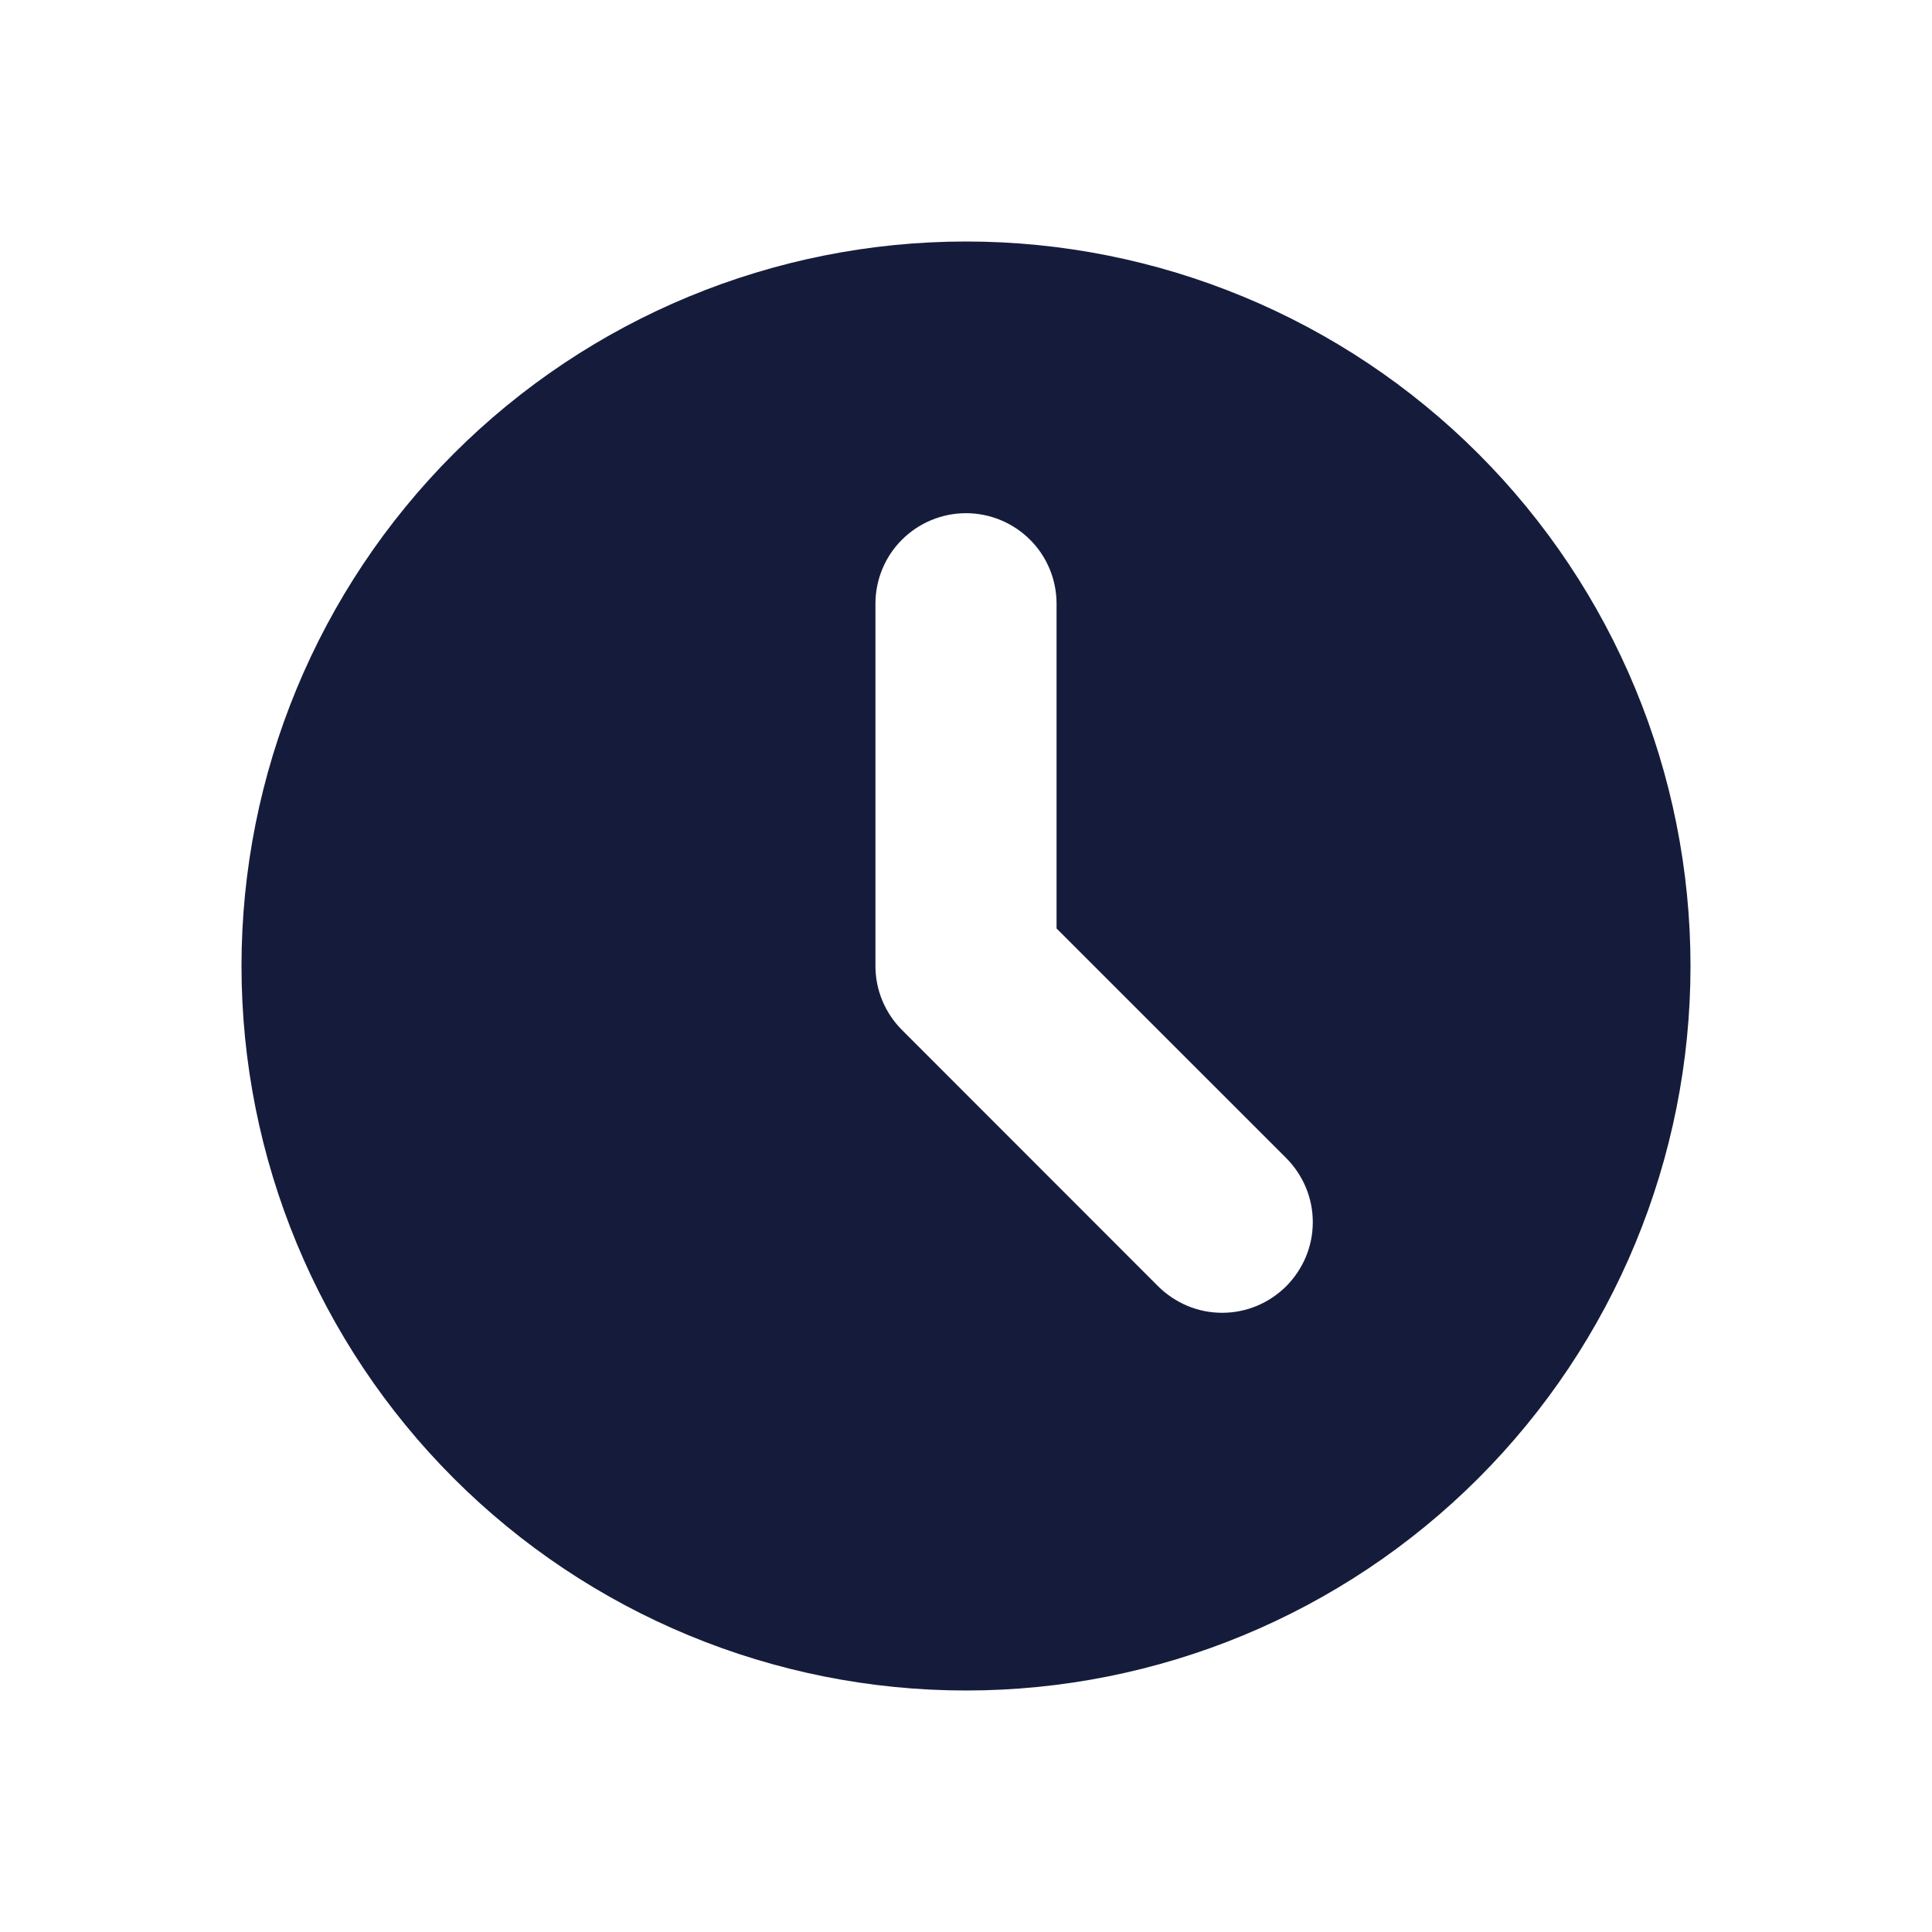
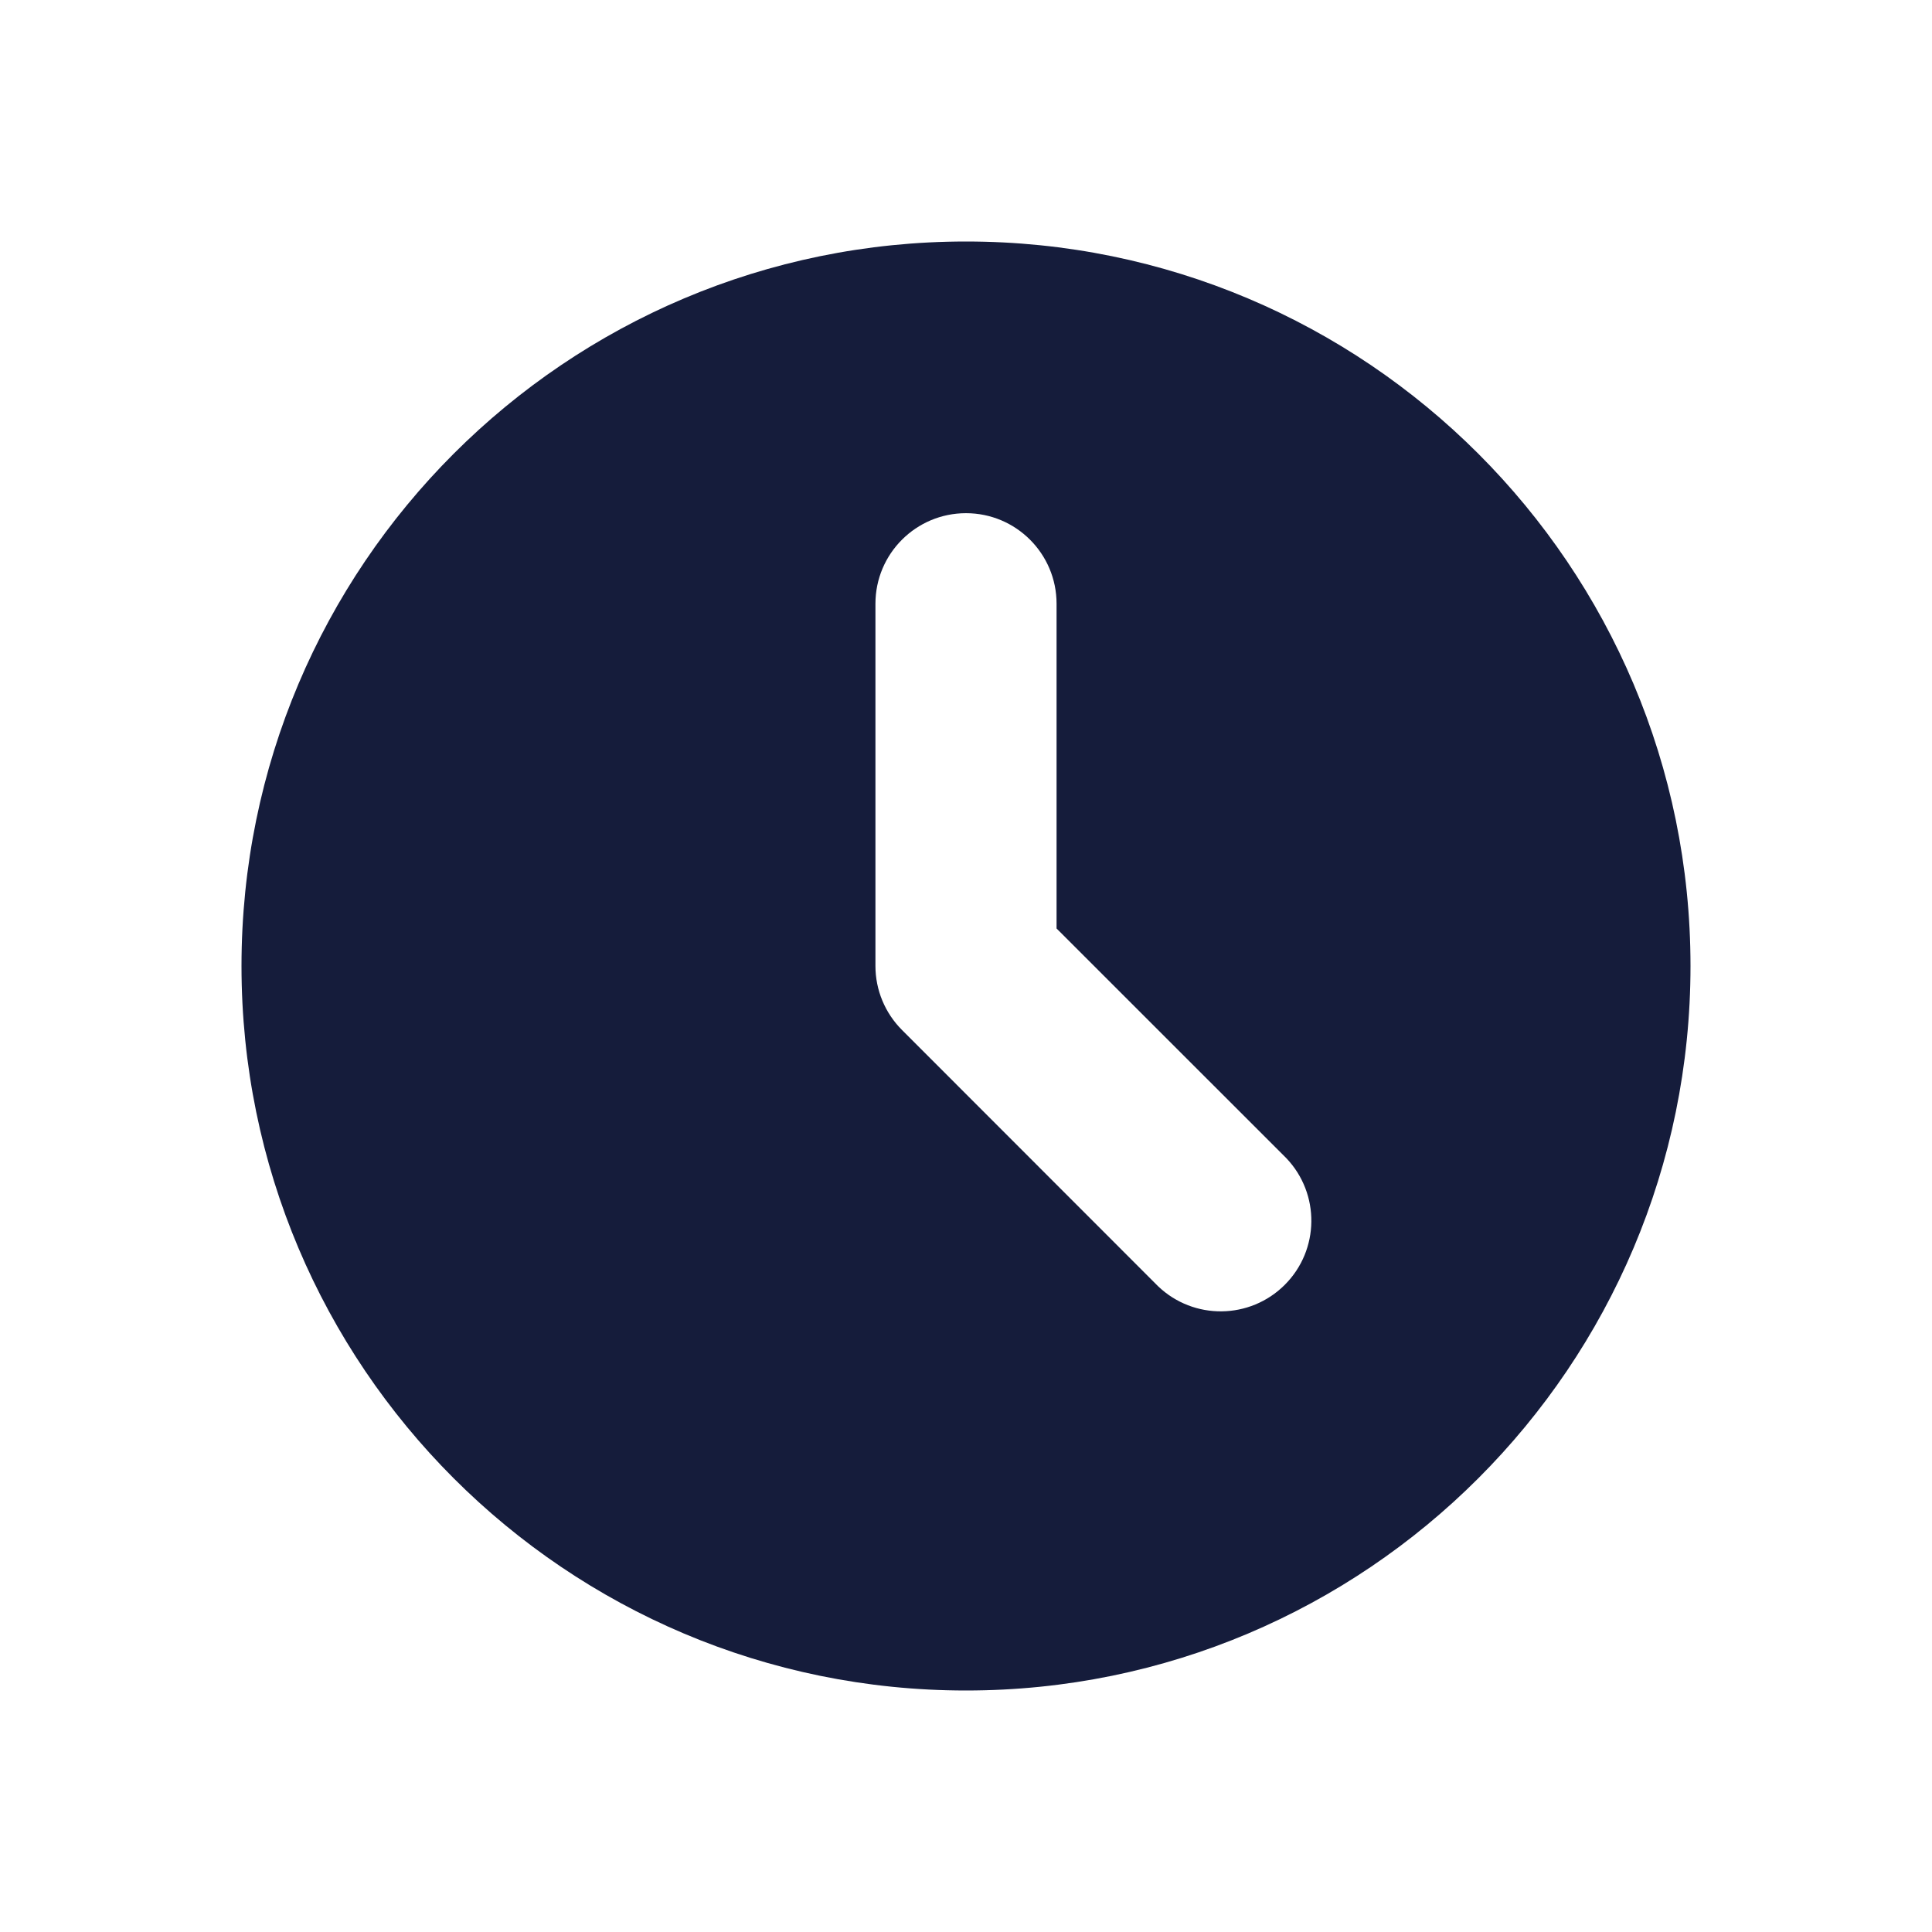
- <svg xmlns="http://www.w3.org/2000/svg" width="24" height="24" viewBox="0 0 24 24" fill="none">
-   <path fill-rule="evenodd" clip-rule="evenodd" d="M12 21C14.387 21 16.676 20.052 18.364 18.364C20.052 16.676 21 14.387 21 12C21 9.613 20.052 7.324 18.364 5.636C16.676 3.948 14.387 3 12 3C9.613 3 7.324 3.948 5.636 5.636C3.948 7.324 3 9.613 3 12C3 14.387 3.948 16.676 5.636 18.364C7.324 20.052 9.613 21 12 21ZM13.125 7.5C13.125 7.202 13.007 6.915 12.796 6.705C12.585 6.494 12.298 6.375 12 6.375C11.702 6.375 11.415 6.494 11.204 6.705C10.993 6.915 10.875 7.202 10.875 7.5V12C10.875 12.298 10.994 12.584 11.205 12.795L14.386 15.978C14.491 16.082 14.615 16.165 14.751 16.222C14.888 16.279 15.034 16.308 15.182 16.308C15.33 16.308 15.476 16.279 15.613 16.222C15.749 16.165 15.873 16.082 15.978 15.978C16.082 15.873 16.165 15.749 16.222 15.613C16.279 15.476 16.308 15.33 16.308 15.182C16.308 15.034 16.279 14.888 16.222 14.751C16.165 14.615 16.082 14.491 15.978 14.386L13.125 11.534V7.5Z" fill="#151C3B" />
+ <svg xmlns="http://www.w3.org/2000/svg" width="24" height="24" fill="none">
+   <path fill="#151C3B" fill-rule="evenodd" d="M12 21a9 9 0 1 0 0-18 9 9 0 0 0 0 18m1.125-13.5a1.125 1.125 0 1 0-2.25 0V12c0 .298.119.584.33.795l3.181 3.183a1.126 1.126 0 0 0 1.592-1.592l-2.853-2.852z" clip-rule="evenodd" />
</svg>
